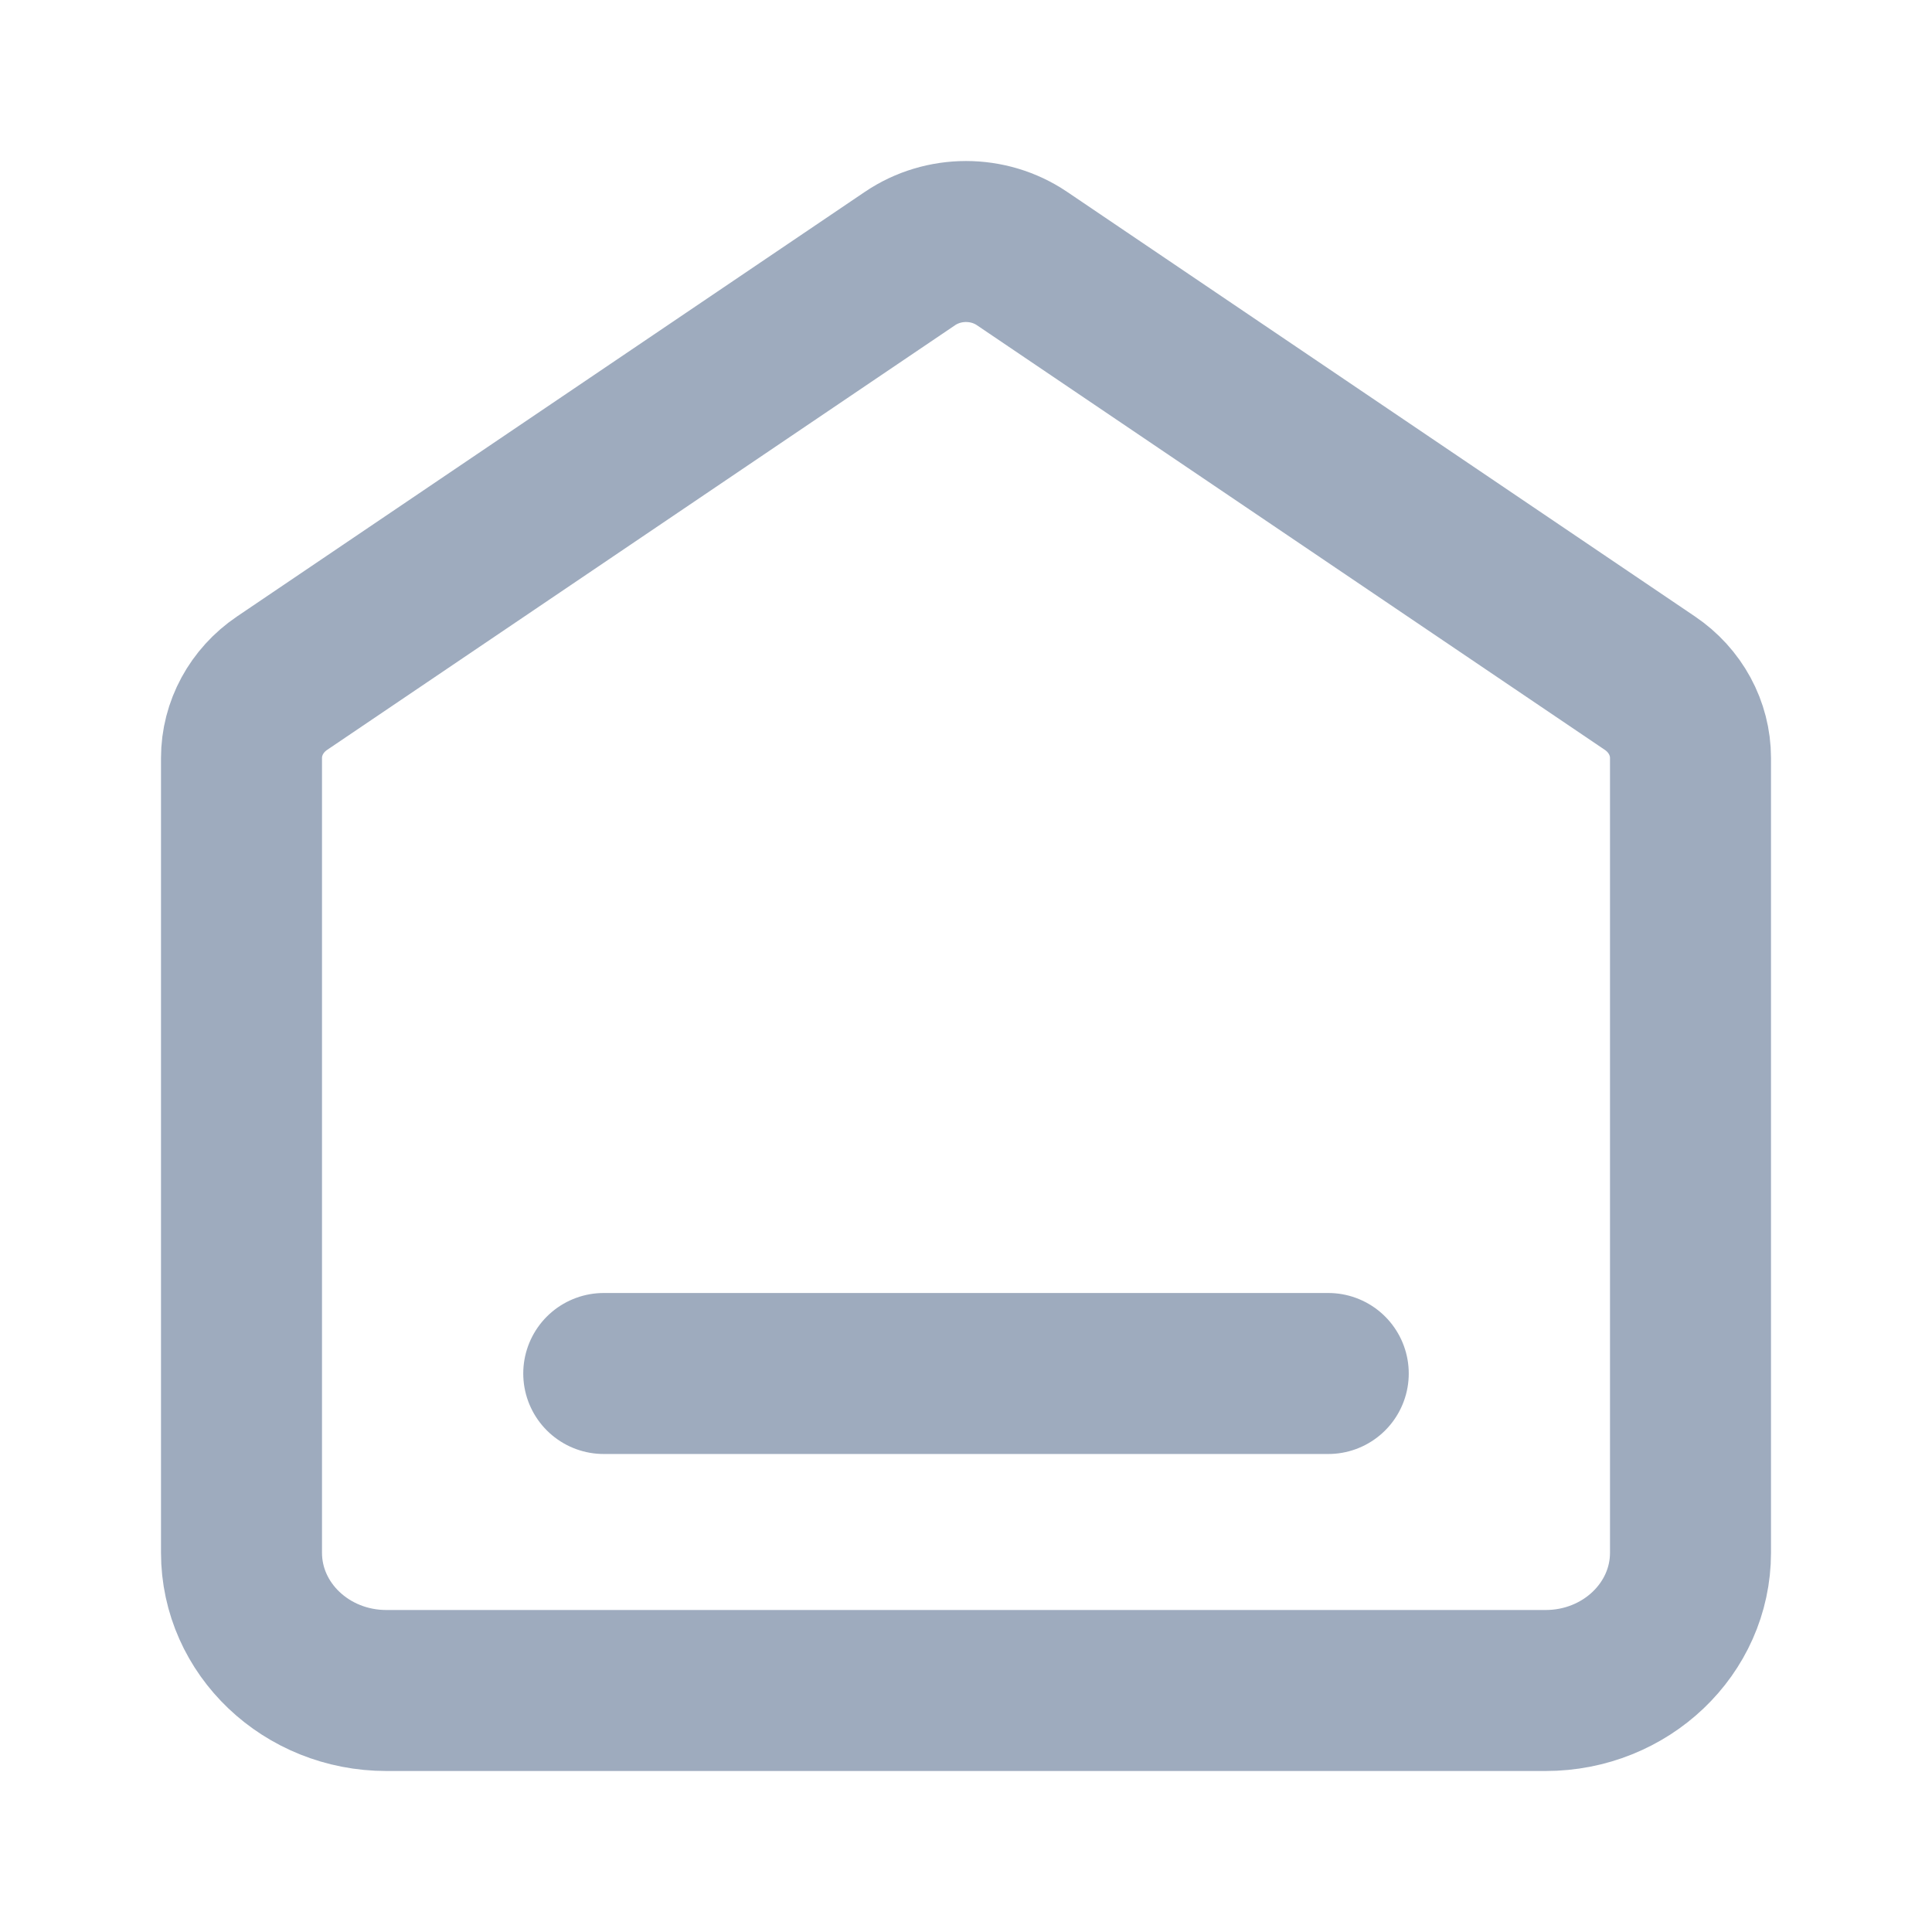
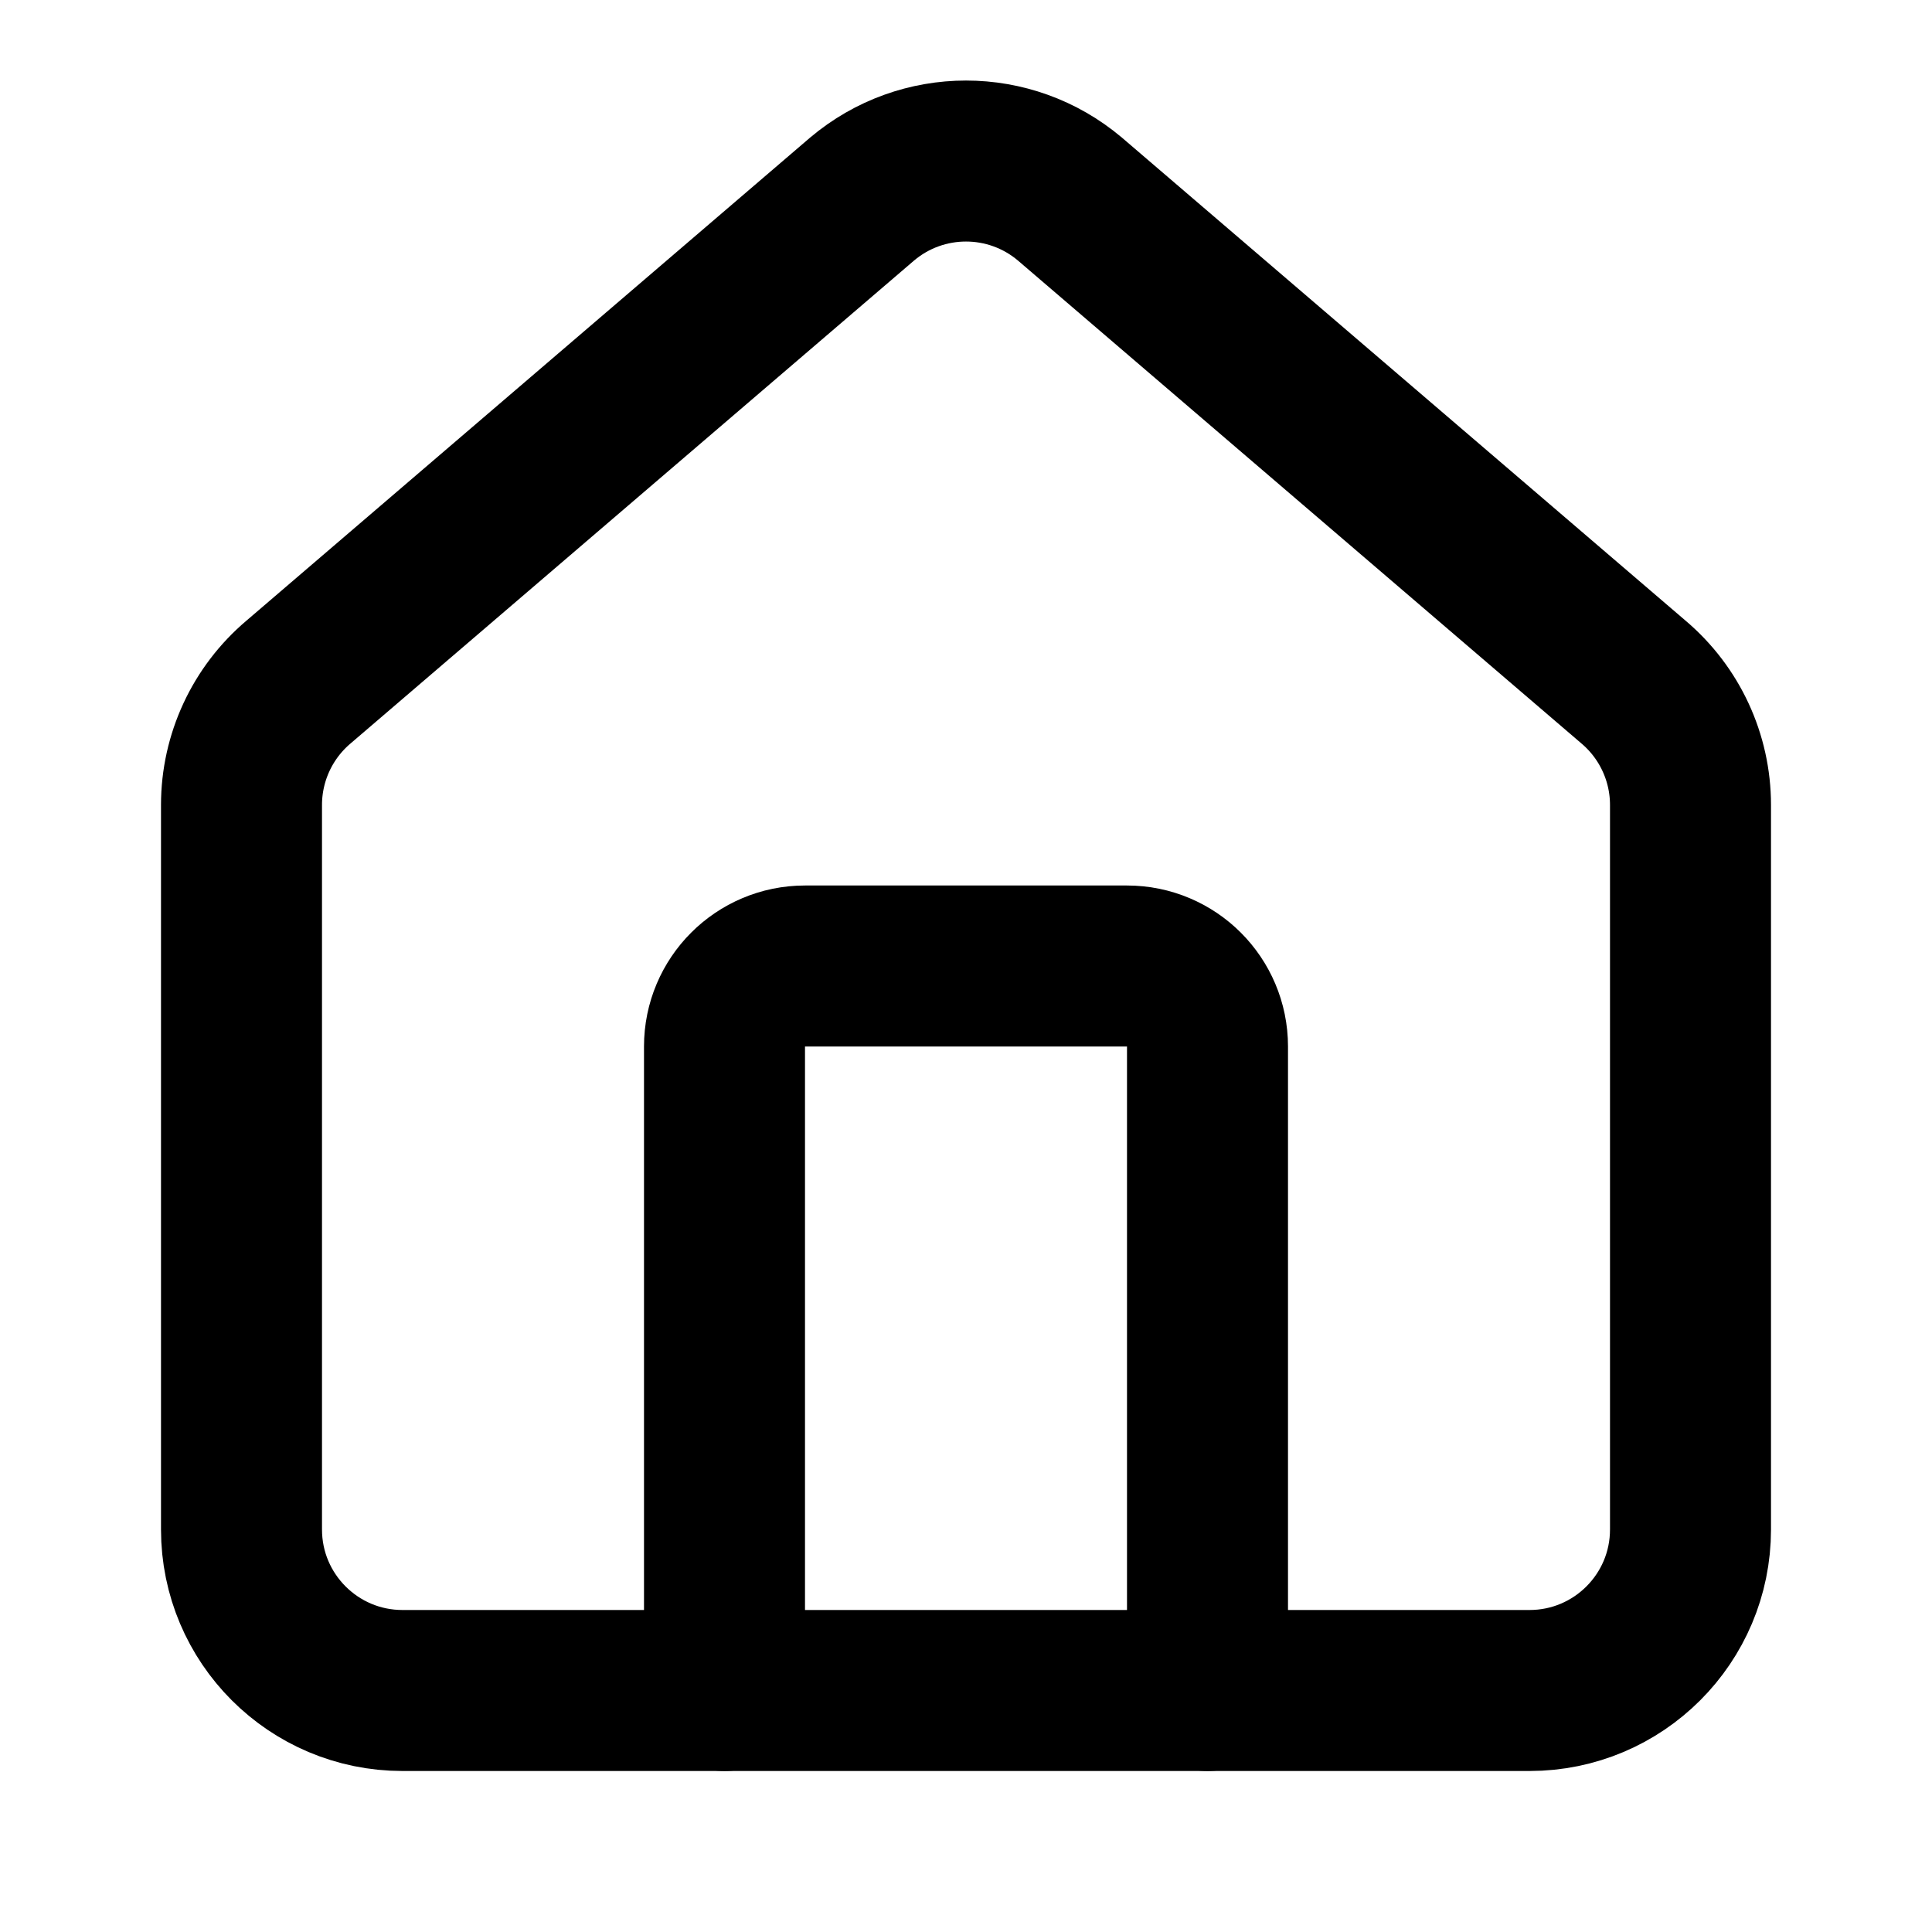
- <svg xmlns="http://www.w3.org/2000/svg" width="24" height="24" viewBox="0 0 24 24" fill="none">
-   <path d="M7.5 17.062H16.5M11.305 3.211L3.505 8.486C3.188 8.7 3 9.047 3 9.416V19.288C3 20.234 3.806 21 4.8 21H19.2C20.194 21 21 20.234 21 19.288V9.416C21 9.047 20.812 8.7 20.495 8.486L12.695 3.211C12.279 2.93 11.721 2.93 11.305 3.211Z" stroke="#9EABBE" stroke-width="2" stroke-linecap="round" stroke-linejoin="round" />
+ <svg xmlns="http://www.w3.org/2000/svg" width="24" height="24" viewBox="0 0 24 24" fill="none" stroke="currentColor" stroke-width="2" stroke-linecap="round" stroke-linejoin="round">
+   <path d="M15 21v-8a1 1 0 0 0-1-1h-4a1 1 0 0 0-1 1v8" />
+   <path d="M3 10a2 2 0 0 1 .709-1.528l7-5.999a2 2 0 0 1 2.582 0l7 5.999A2 2 0 0 1 21 10v9a2 2 0 0 1-2 2H5a2 2 0 0 1-2-2z" />
</svg>
